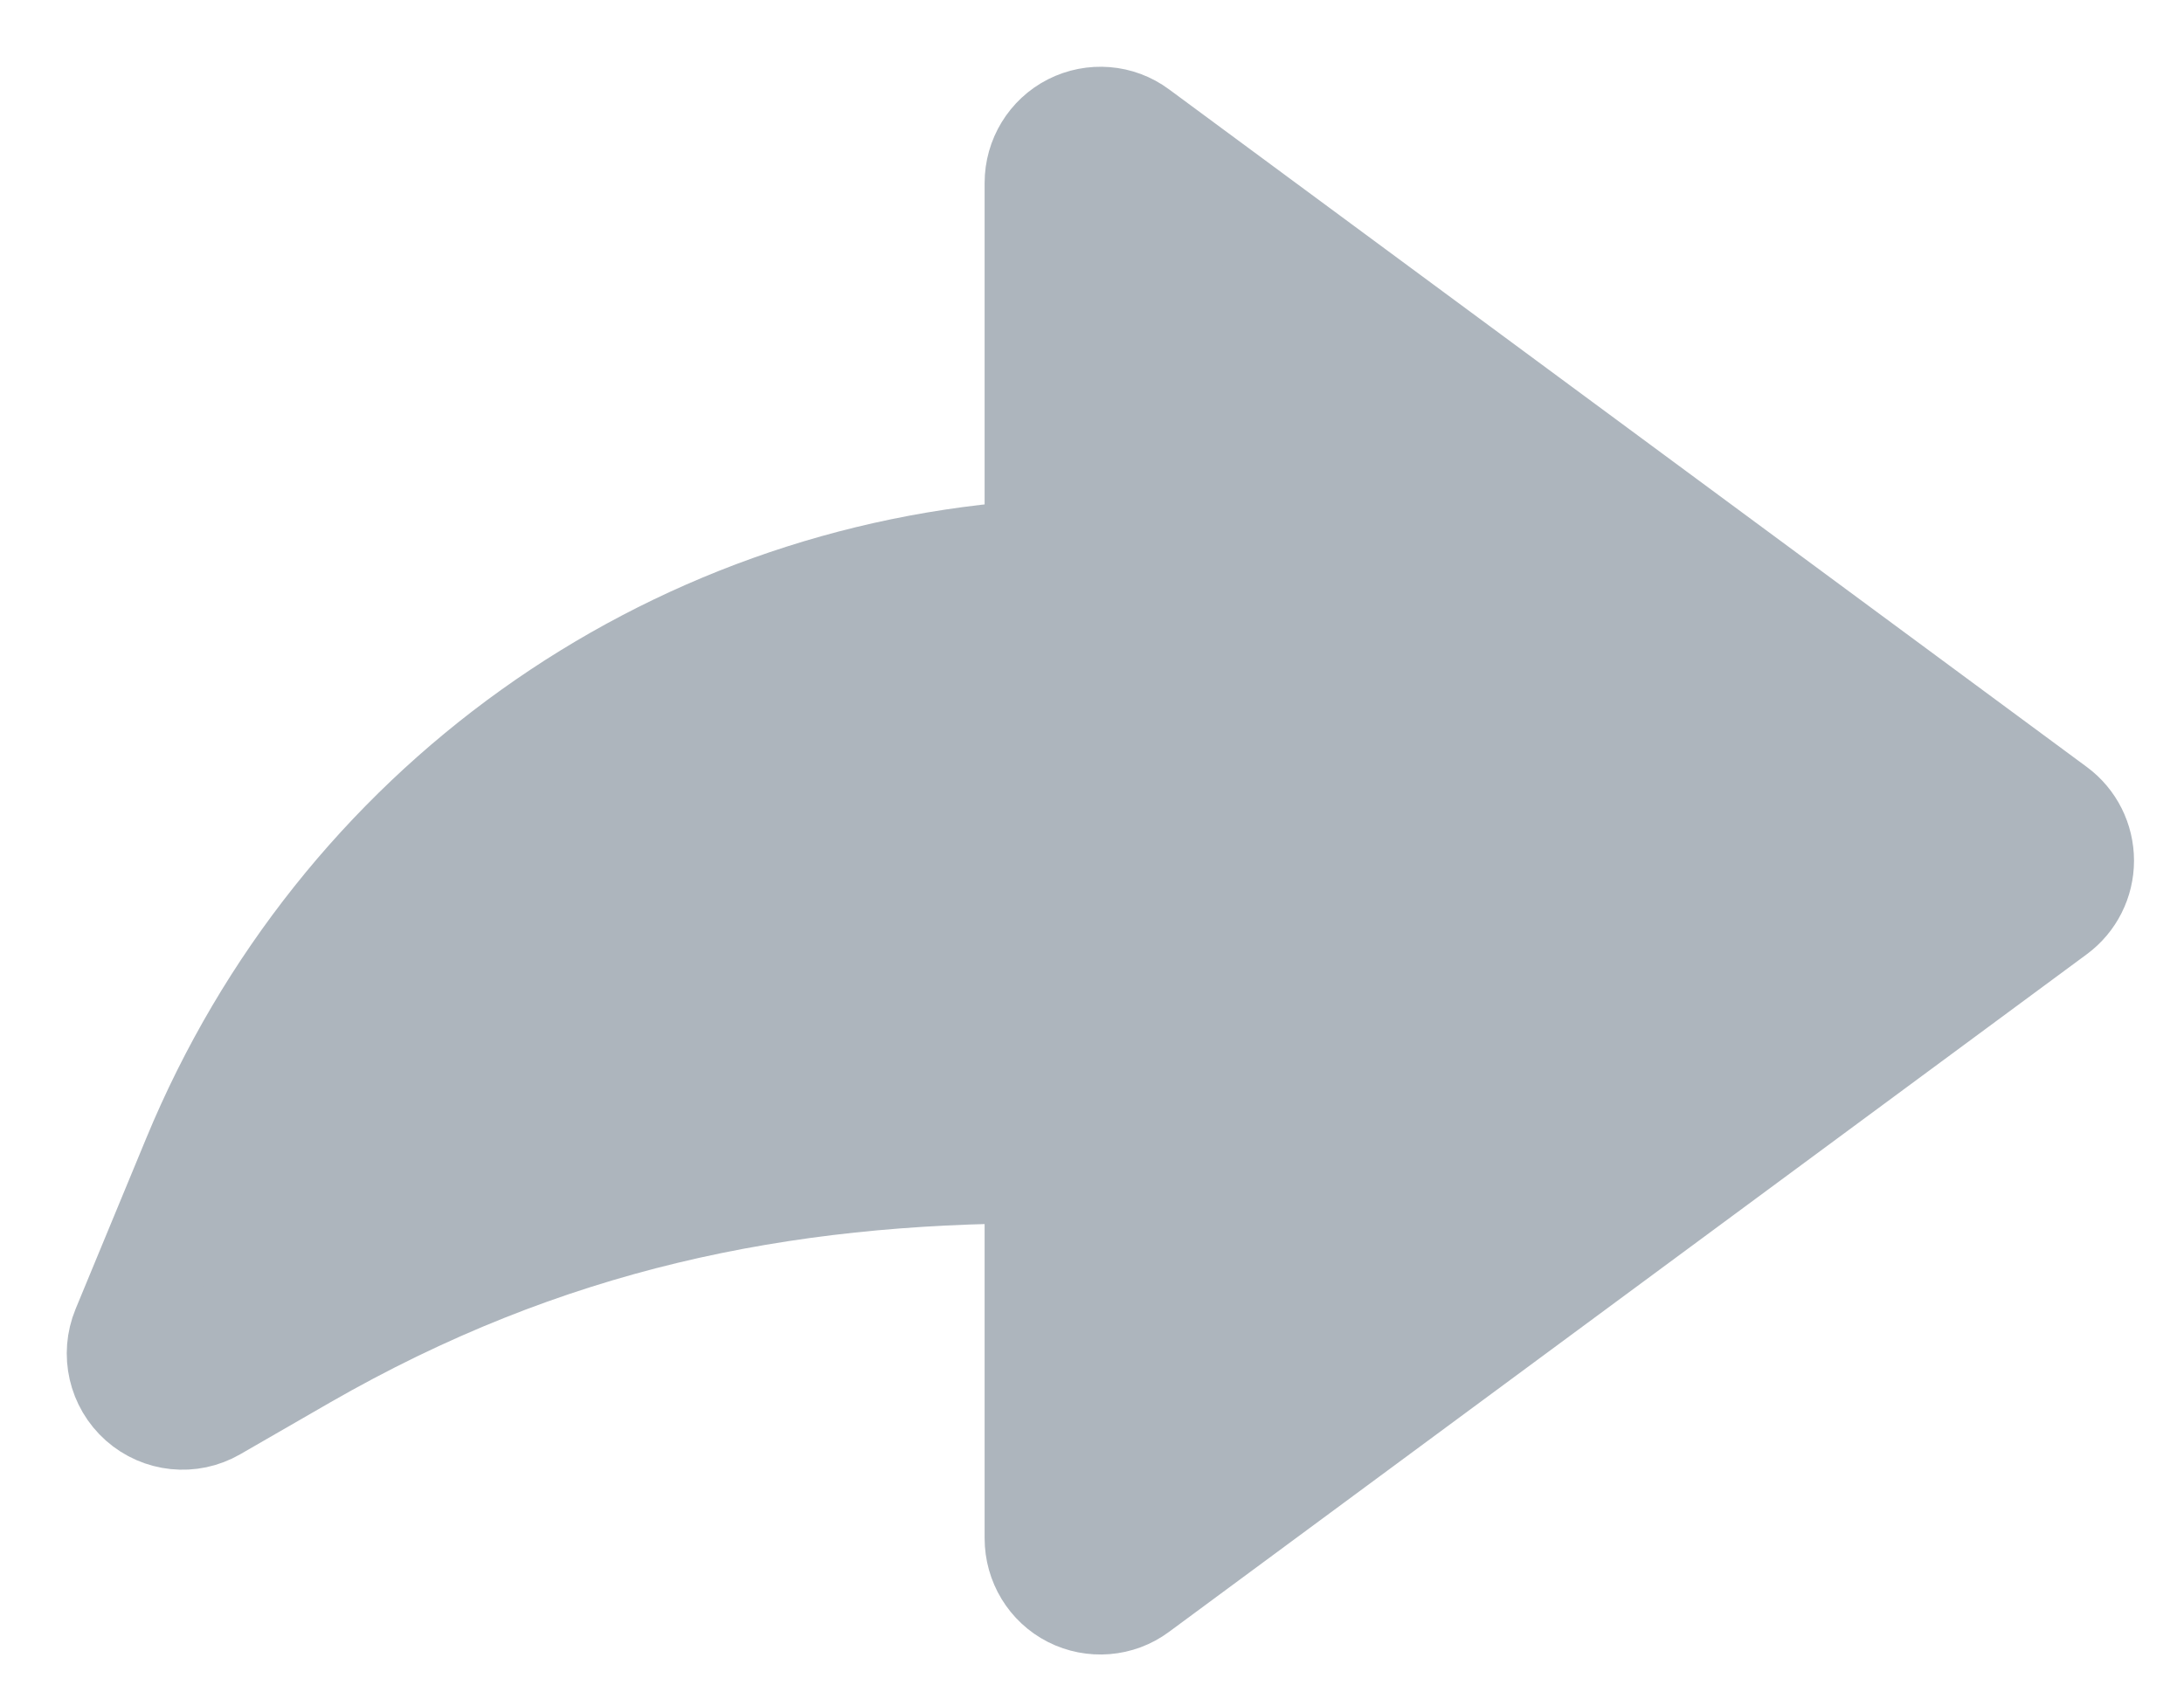
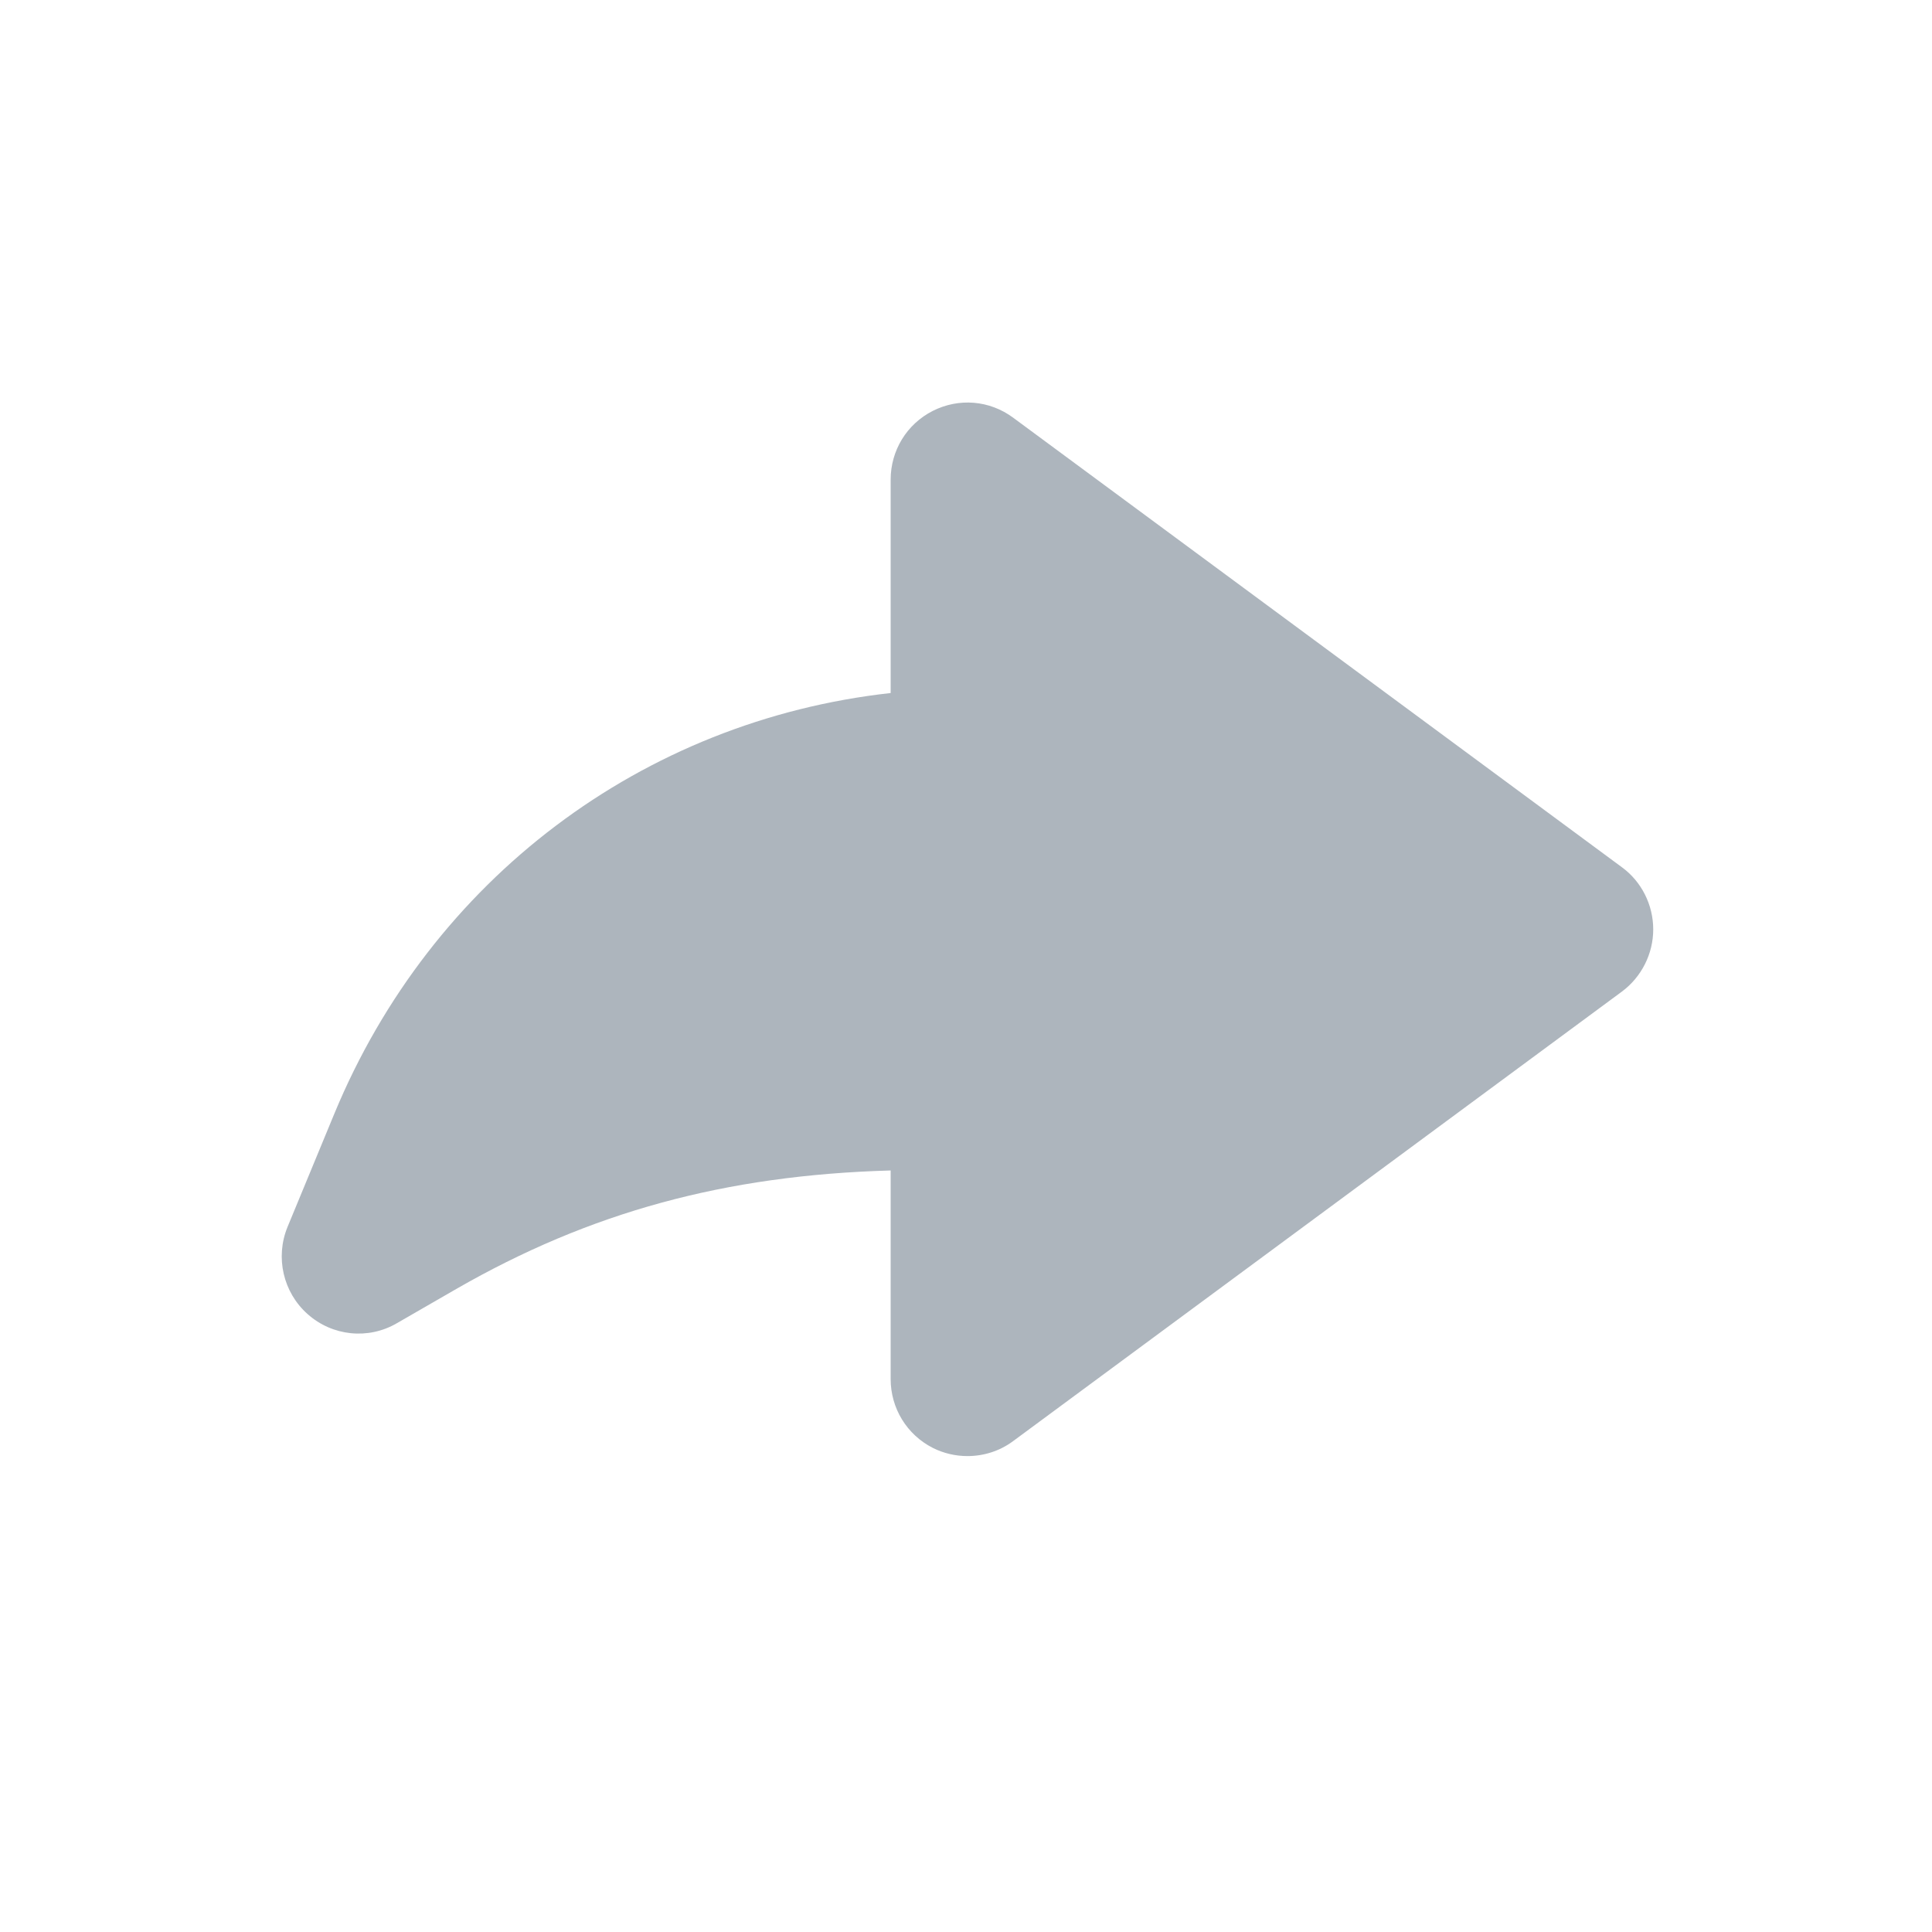
- <svg xmlns="http://www.w3.org/2000/svg" width="18px" height="14px" viewBox="0 0 18 14" version="1.1">
+ <svg xmlns="http://www.w3.org/2000/svg" width="24px" height="24px" viewBox="0 0 24 24" version="1.1">
  <defs />
-   <g id="Components" stroke="none" stroke-width="1" fill="none" fill-rule="evenodd">
-     <g id="Icon-Set" transform="translate(-358, -411)" fill-rule="nonzero">
-       <g id="reply" transform="translate(355, 406)">
-         <rect id="Rectangle" x="0" y="0" width="24" height="24" />
-         <path d="M20.138,12.094 C20.138,12.255 20.062,12.407 19.932,12.503 L12.367,18.089 C12.214,18.203 12.009,18.218 11.841,18.133 C11.671,18.047 11.565,17.871 11.565,17.679 L11.565,14.633 C9.436,14.633 7.493,15.022 5.494,16.171 L4.755,16.597 C4.568,16.705 4.333,16.681 4.171,16.537 C4.009,16.393 3.956,16.162 4.039,15.961 L4.621,14.554 C5.812,11.673 8.503,9.76 11.565,9.57 L11.565,6.508 C11.565,6.316 11.672,6.141 11.841,6.055 C12.011,5.969 12.215,5.985 12.367,6.098 L19.932,11.684 C20.062,11.78 20.138,11.932 20.138,12.094 Z" id="Shape" stroke="#ADB5BD" stroke-width="0.9" fill="#ADB5BD" />
-       </g>
-     </g>
+   <g id="reply" stroke="none" stroke-width="1" fill="none" fill-rule="evenodd">
+     <path d="M12.018,18.088 C11.87,18.088 11.722,18.054 11.587,17.986 C11.264,17.821 11.064,17.493 11.064,17.131 L11.064,14.54 C9.007,14.598 7.326,15.059 5.668,16.012 L4.929,16.438 C4.576,16.644 4.129,16.599 3.821,16.324 C3.517,16.054 3.417,15.619 3.572,15.241 L4.154,13.833 C5.359,10.922 7.982,8.951 11.064,8.609 L11.064,5.959 C11.064,5.596 11.264,5.269 11.586,5.105 C11.911,4.94 12.293,4.972 12.585,5.188 L20.149,10.774 C20.392,10.952 20.537,11.241 20.537,11.545 C20.537,11.848 20.392,12.136 20.149,12.317 L12.584,17.903 C12.42,18.025 12.22,18.088 12.018,18.088" id="Path" fill="#ADB5BD" fill-rule="nonzero" />
  </g>
</svg>
